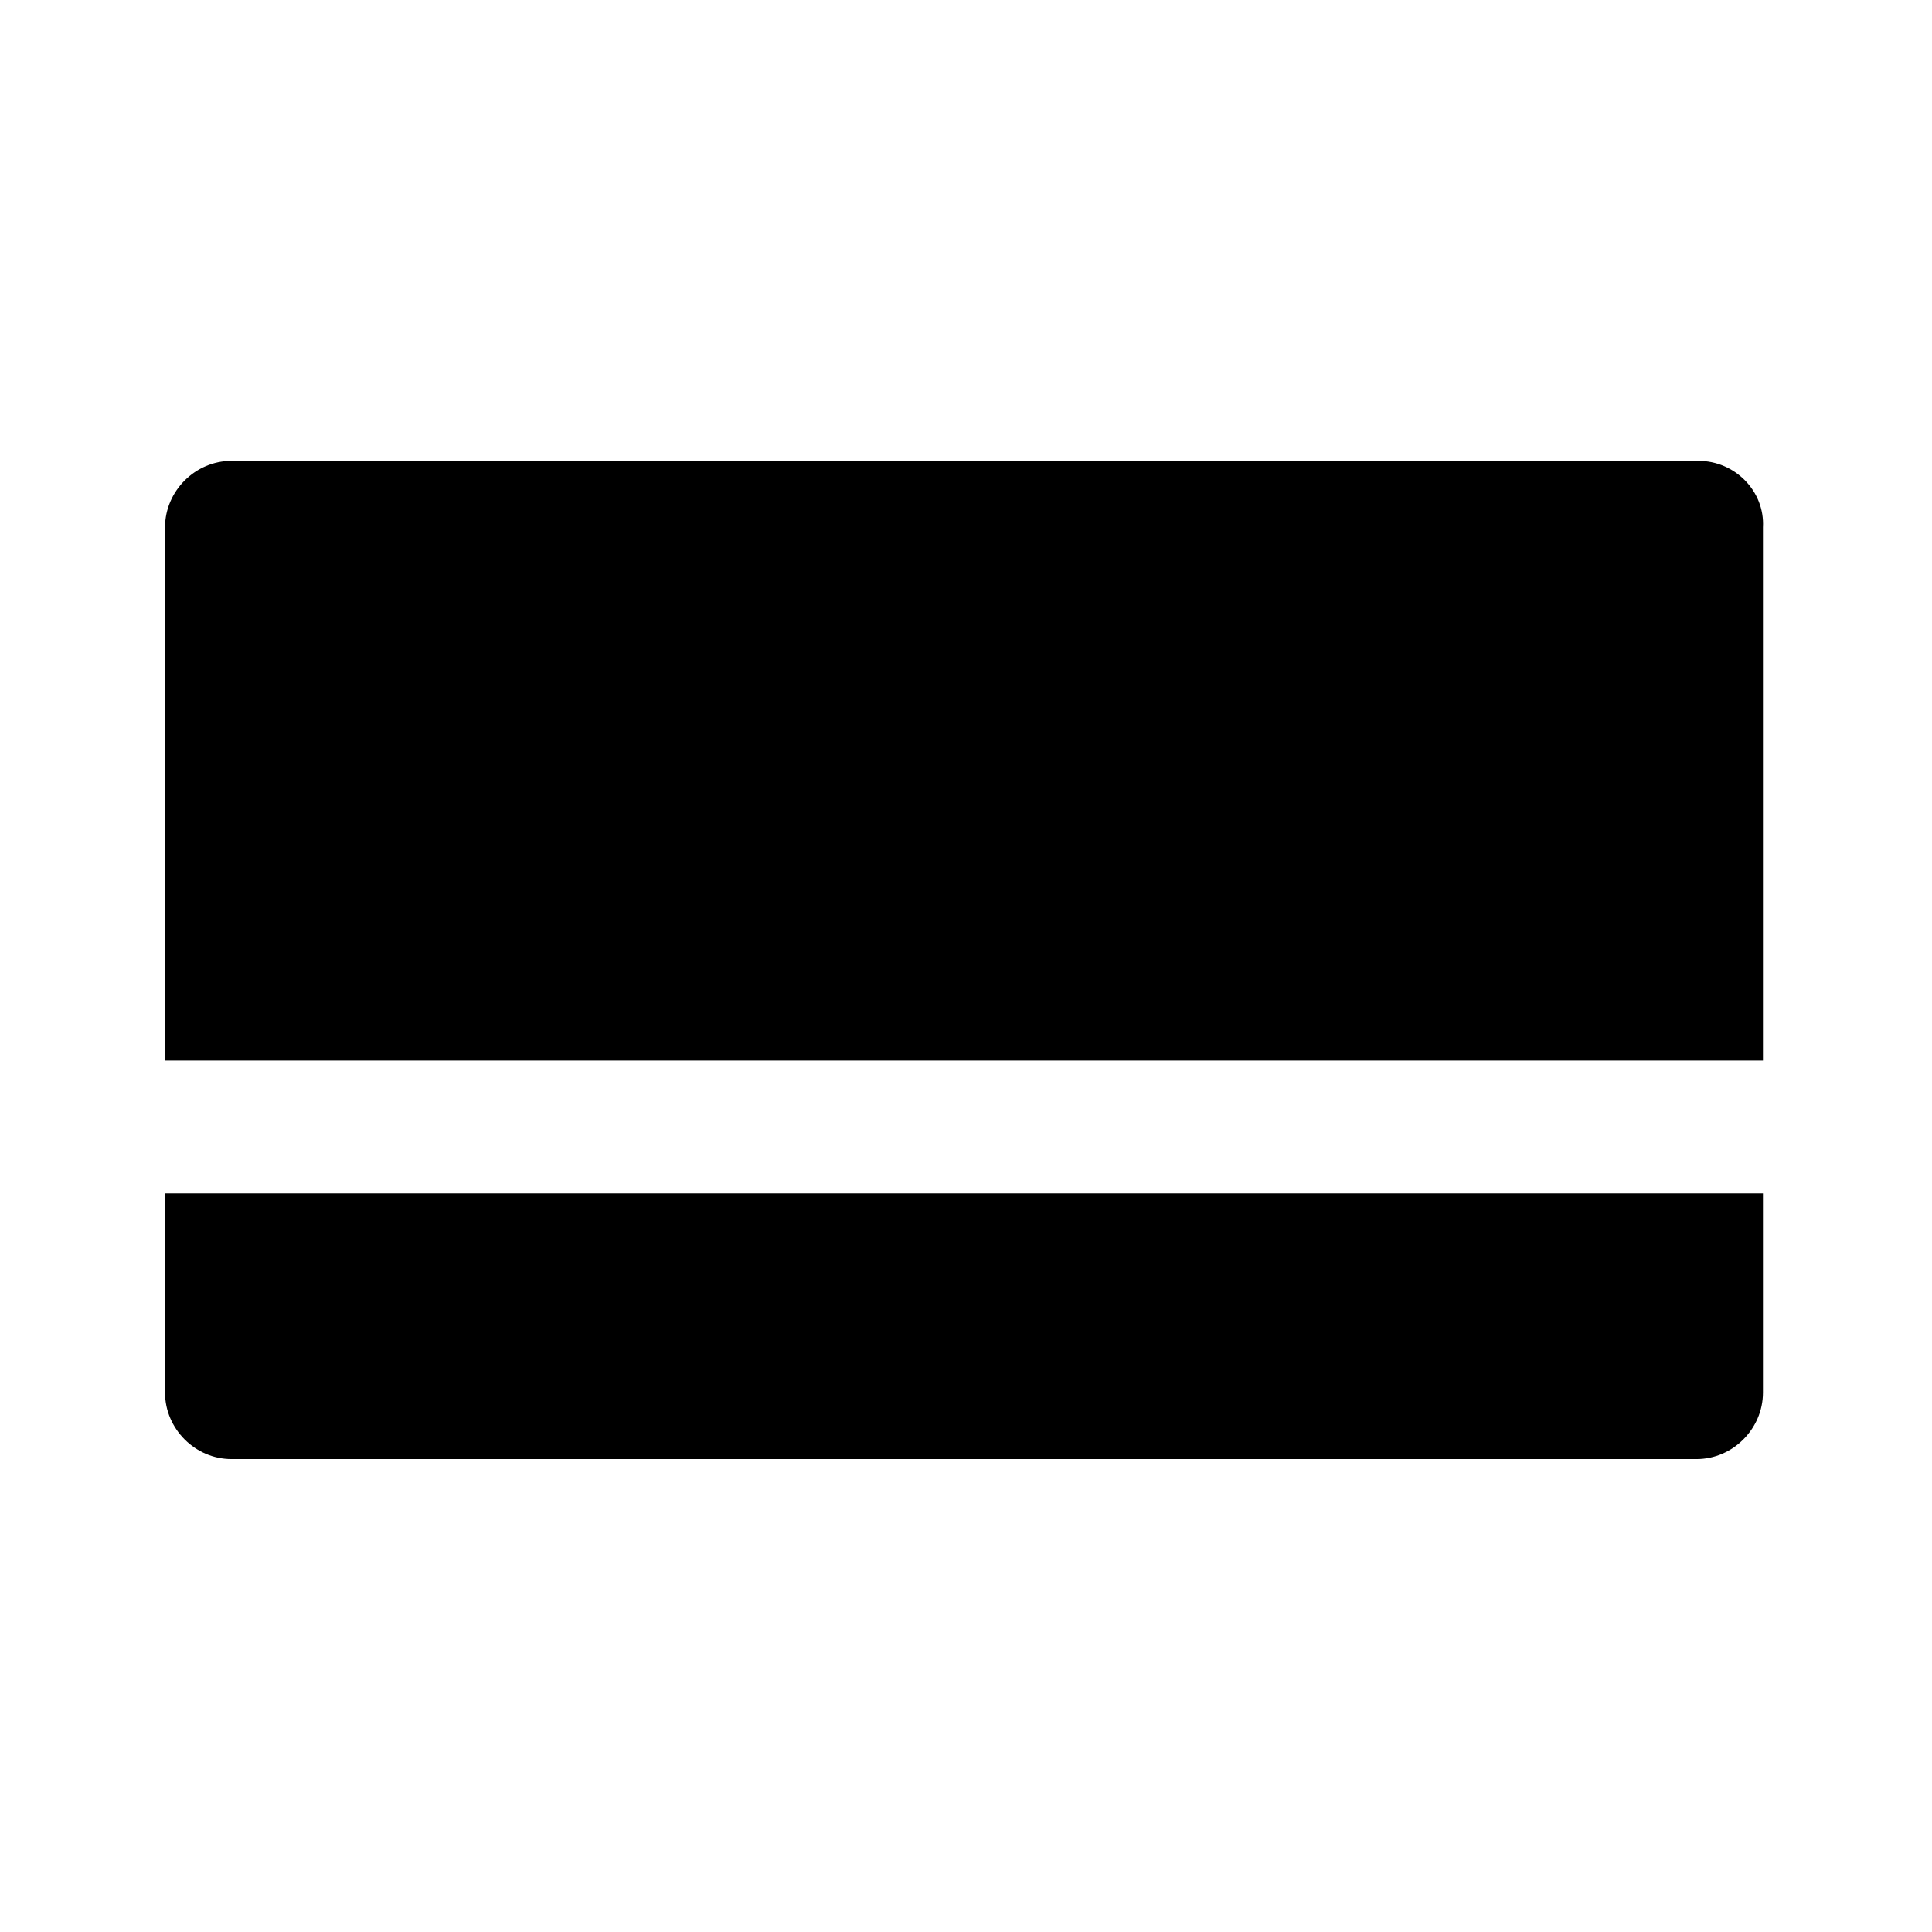
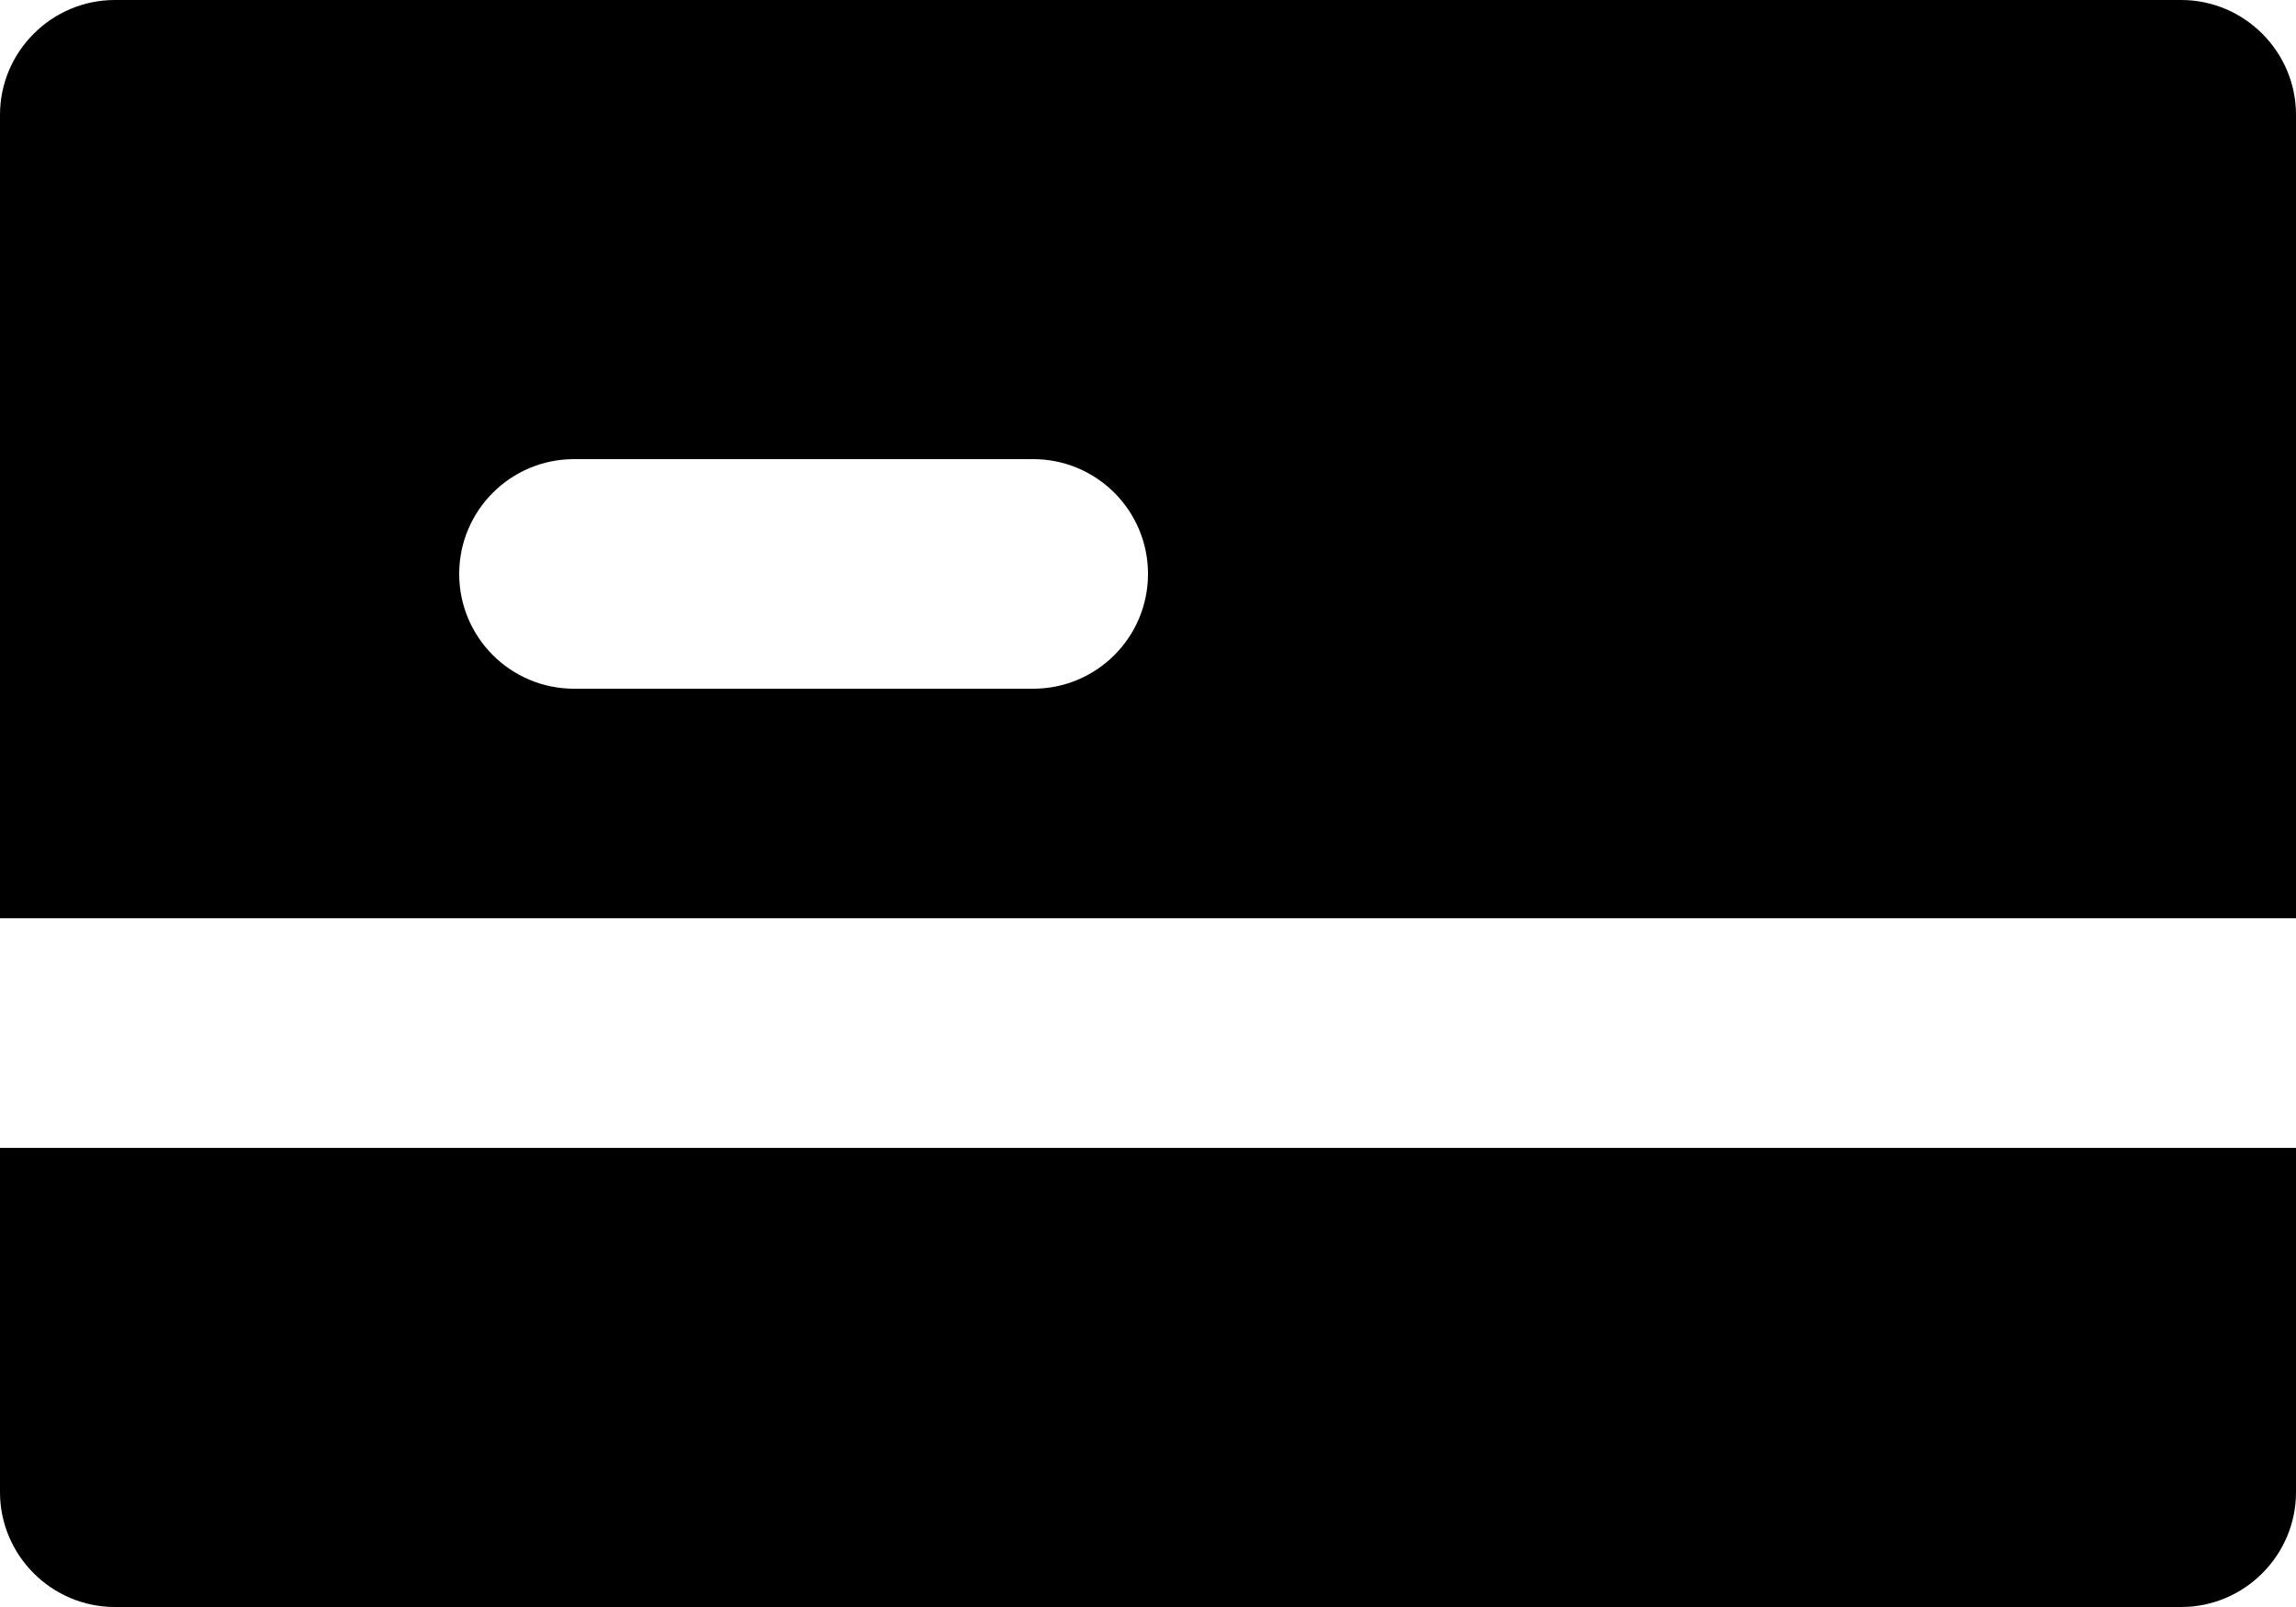
- <svg xmlns="http://www.w3.org/2000/svg" viewBox="0 0 96 96">
-   <style>.st1{fill:transparent}</style>
-   <g>
-     <path d="M8.2 59.3v9.9c0 1.8 1.5 3.3 3.3 3.3h72.8c1.8 0 3.3-1.5 3.3-3.3v-9.9H8.2zM84.4 22.9H11.5c-1.8 0-3.3 1.5-3.3 3.3v26.5h79.4V26.2c.1-1.8-1.4-3.3-3.2-3.3z" />
-     <path d="M15.3 30.3h29.8v6.6H15.3zM8.2 52.7h79.4v6.6H8.2z" class="st1" />
+ <svg xmlns="http://www.w3.org/2000/svg" viewBox="0 0 20 14">
+   <g fill-rule="evenodd">
+     <path d="M20 8H0V1c0-.55.45-1 1-1h18c.55 0 1 .45 1 1v7zm0 2v3c0 .55-.45 1-1 1H1c-.55 0-1-.45-1-1v-3h20zM5 6h4a1 1 0 0 0 0-2H5a1 1 0 1 0 0 2z" />
  </g>
</svg>
